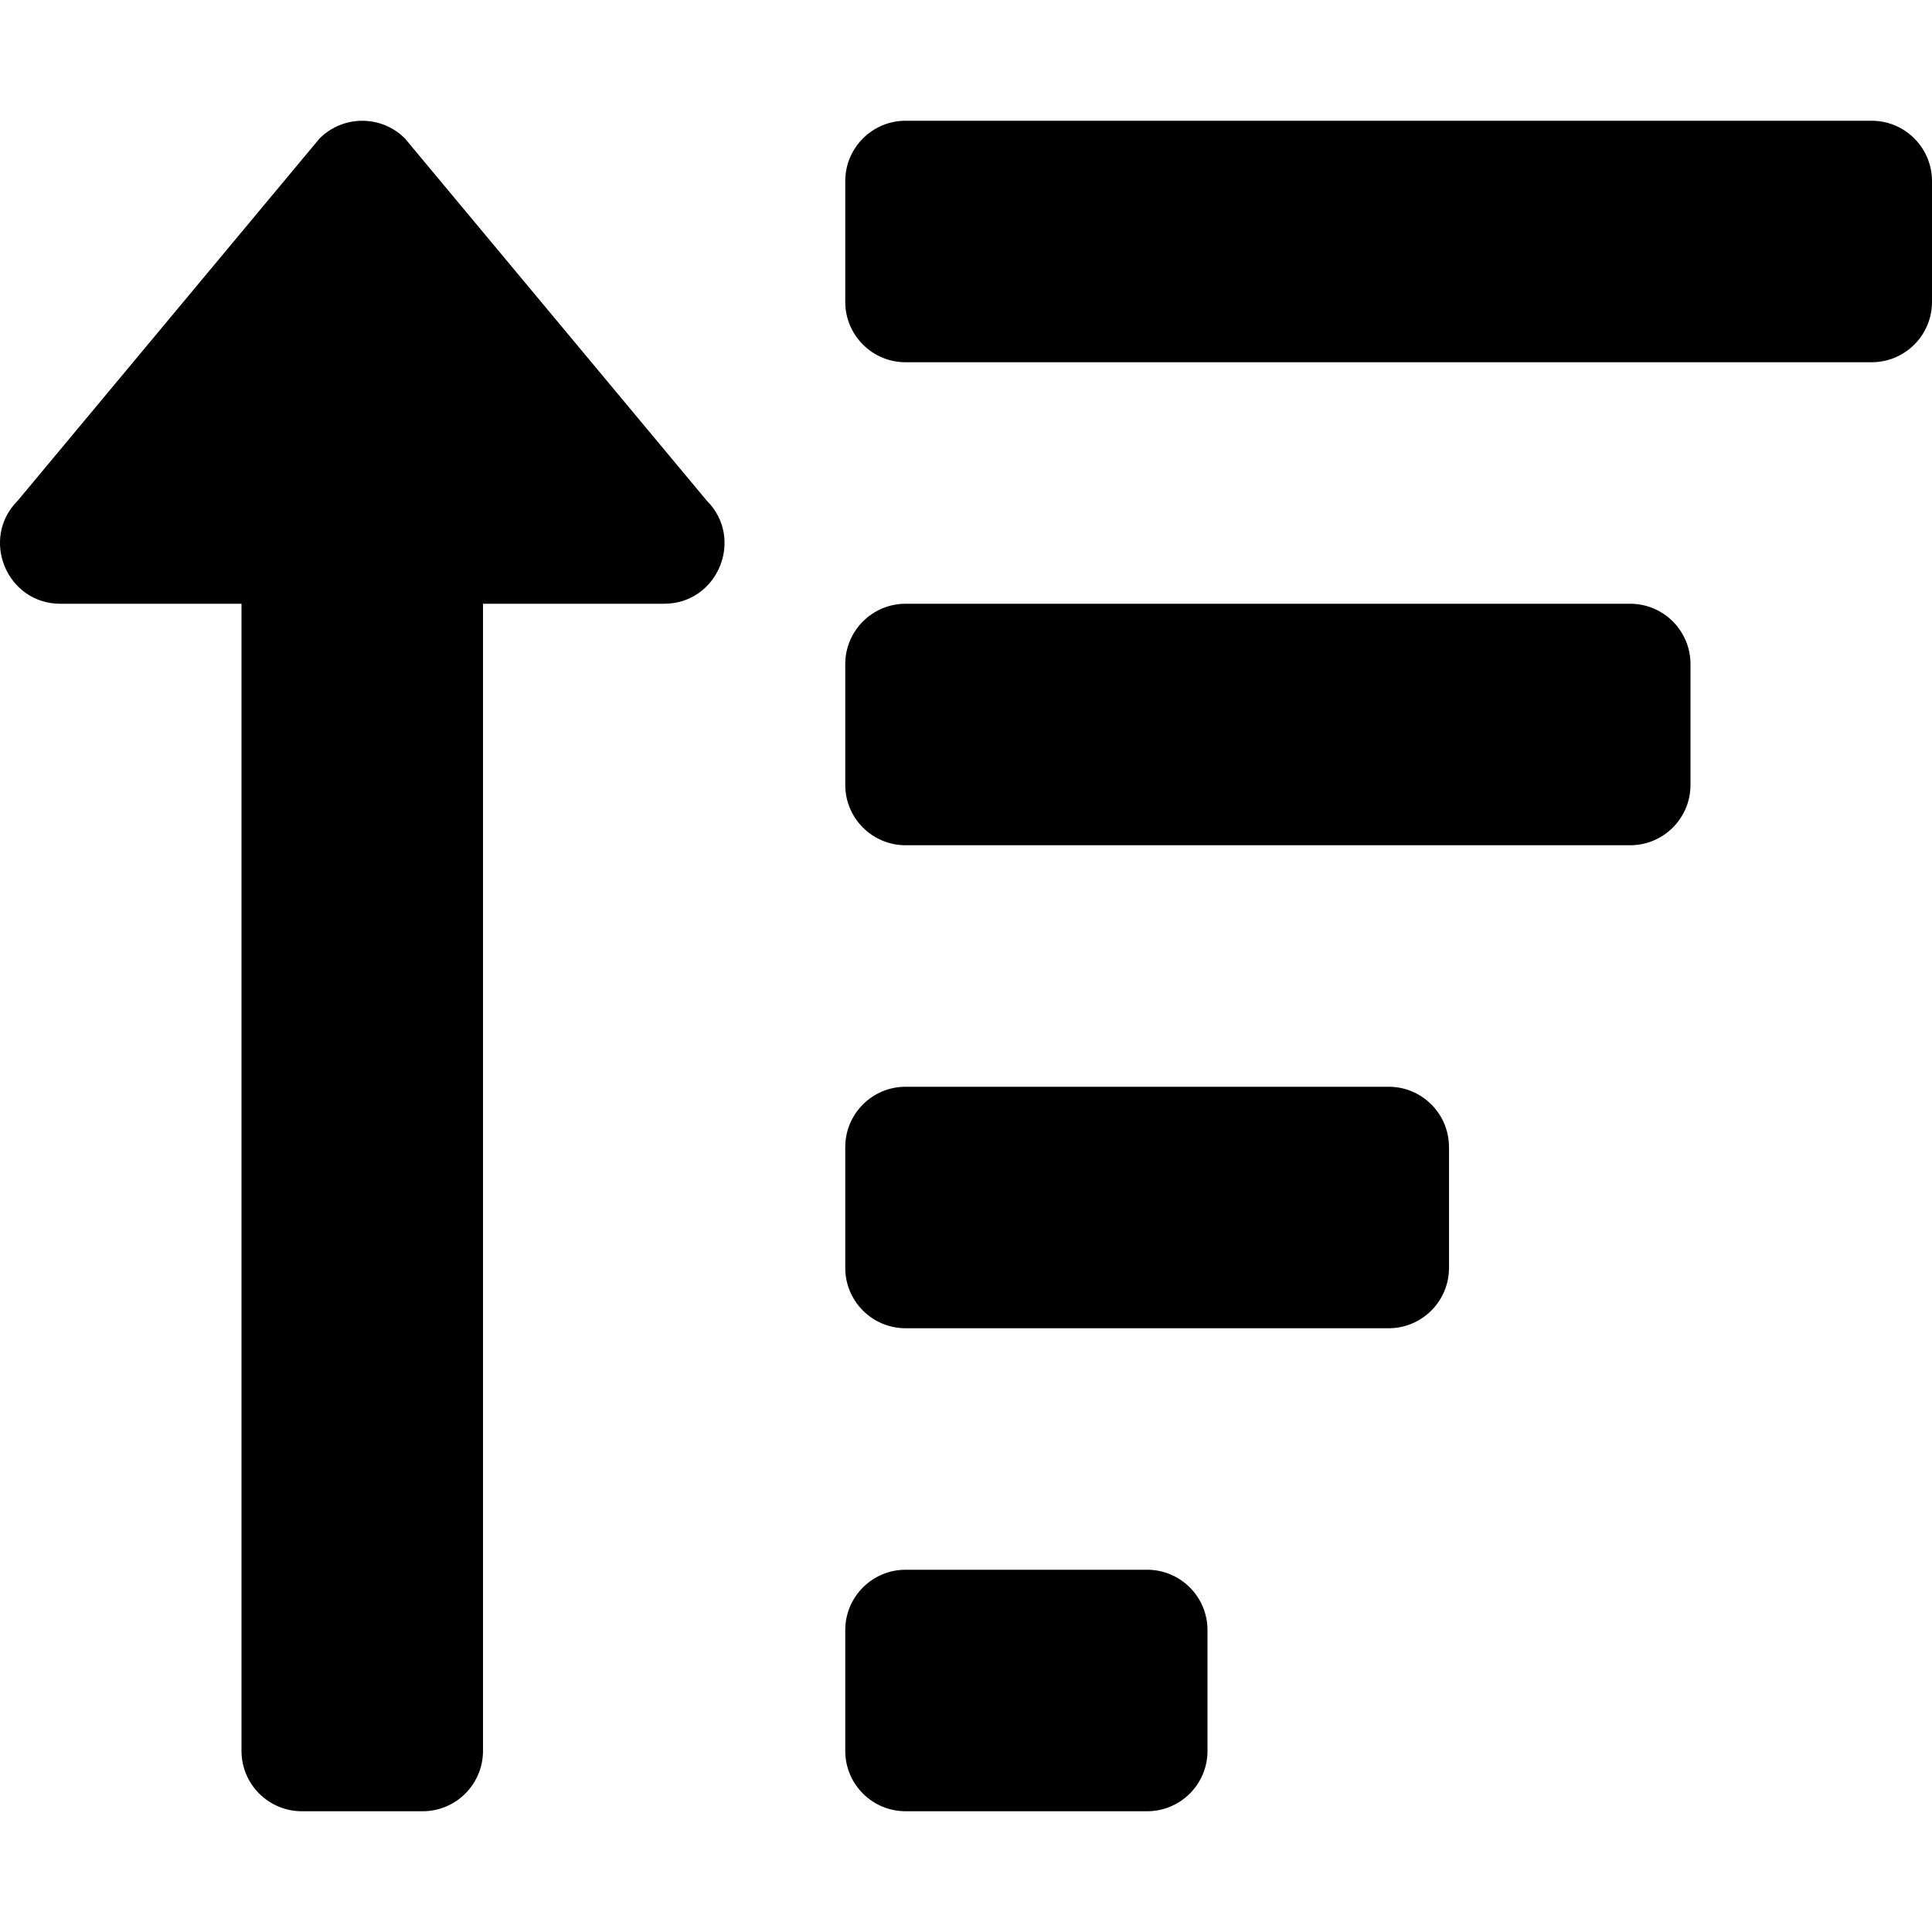
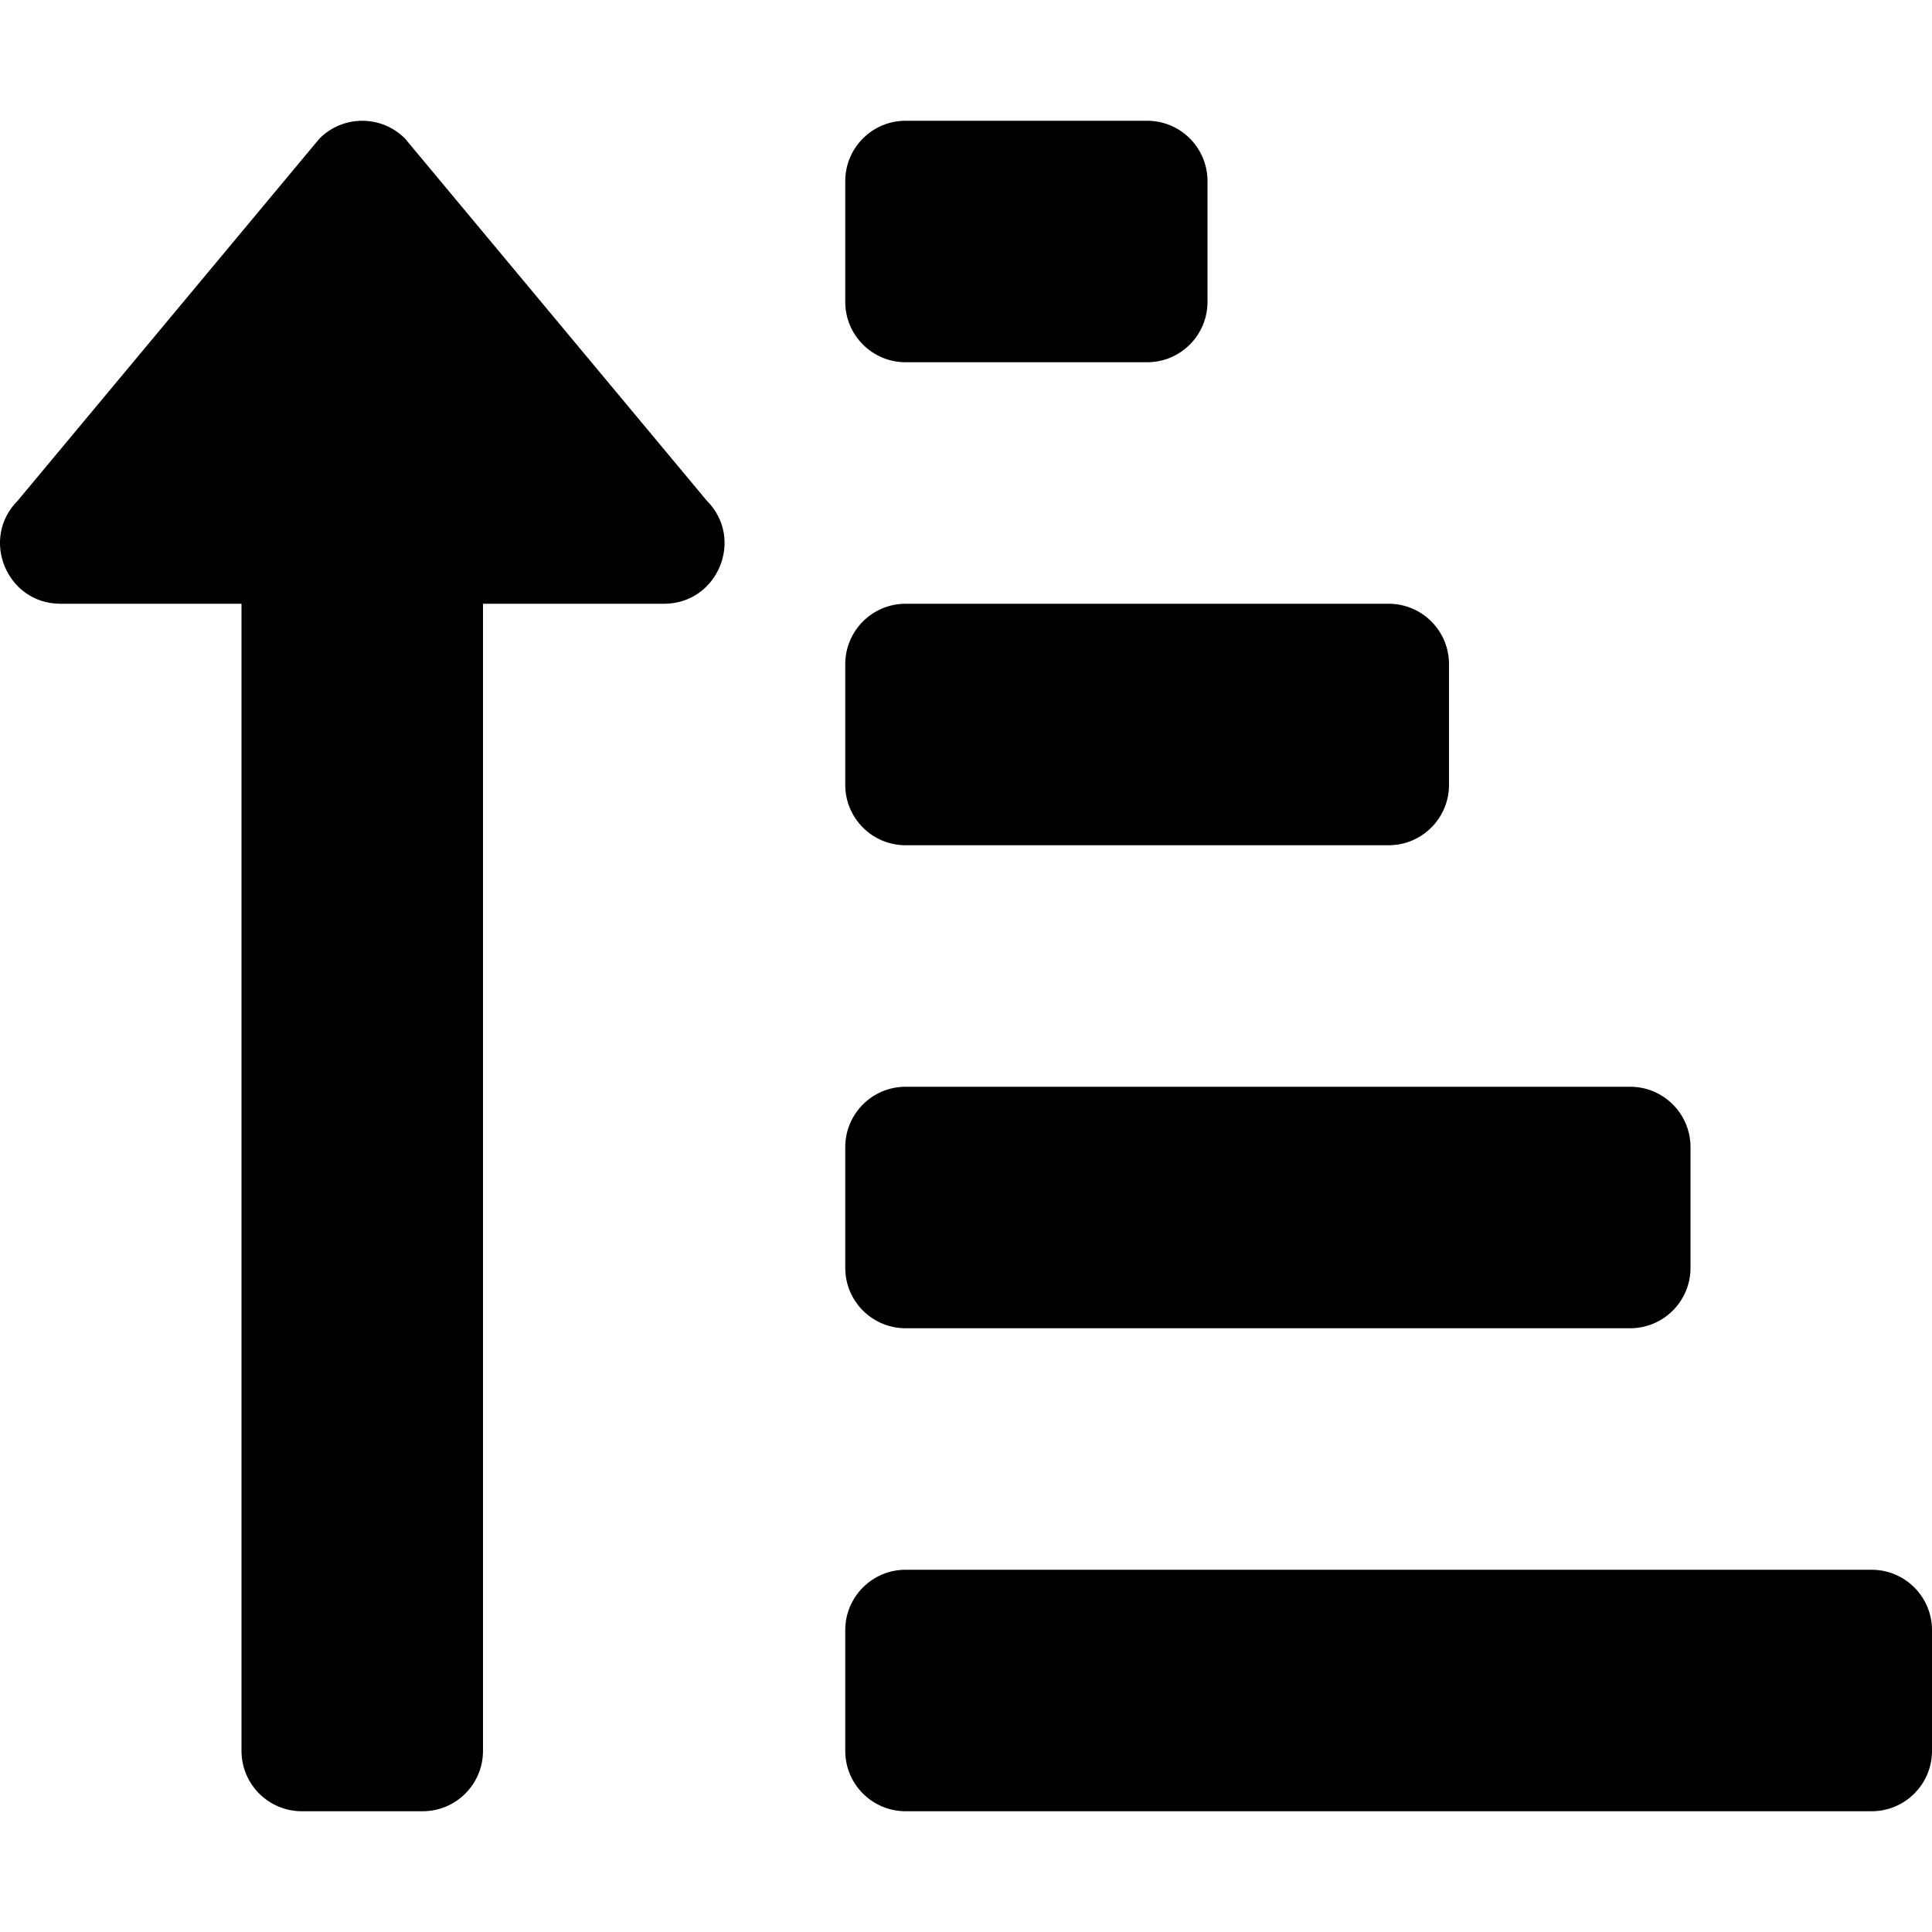
- <svg xmlns="http://www.w3.org/2000/svg" aria-hidden="true" focusable="false" data-prefix="fas" data-icon="sort-amount-up" class="svg-inline--fa fa-sort-amount-up fa-w-16" role="img" viewBox="0 0 512 512">
-   <path fill="currentColor" d="M304 416h-64a16 16 0 0 0-16 16v32a16 16 0 0 0 16 16h64a16 16 0 0 0 16-16v-32a16 16 0 0 0-16-16zM16 160h48v304a16 16 0 0 0 16 16h32a16 16 0 0 0 16-16V160h48c14.21 0 21.38-17.24 11.31-27.31l-80-96a16 16 0 0 0-22.62 0l-80 96C-5.35 142.74 1.77 160 16 160zm416 0H240a16 16 0 0 0-16 16v32a16 16 0 0 0 16 16h192a16 16 0 0 0 16-16v-32a16 16 0 0 0-16-16zm-64 128H240a16 16 0 0 0-16 16v32a16 16 0 0 0 16 16h128a16 16 0 0 0 16-16v-32a16 16 0 0 0-16-16zM496 32H240a16 16 0 0 0-16 16v32a16 16 0 0 0 16 16h256a16 16 0 0 0 16-16V48a16 16 0 0 0-16-16z" />
+ <svg xmlns="http://www.w3.org/2000/svg" viewBox="0 0 512 512">
+   <path d="M240 96h64a16 16 0 0 0 16-16V48a16 16 0 0 0-16-16h-64a16 16 0 0 0-16 16v32a16 16 0 0 0 16 16zm0 128h128a16 16 0 0 0 16-16v-32a16 16 0 0 0-16-16H240a16 16 0 0 0-16 16v32a16 16 0 0 0 16 16zm256 192H240a16 16 0 0 0-16 16v32a16 16 0 0 0 16 16h256a16 16 0 0 0 16-16v-32a16 16 0 0 0-16-16zm-256-64h192a16 16 0 0 0 16-16v-32a16 16 0 0 0-16-16H240a16 16 0 0 0-16 16v32a16 16 0 0 0 16 16zM16 160h48v304a16 16 0 0 0 16 16h32a16 16 0 0 0 16-16V160h48c14.21 0 21.39-17.24 11.31-27.31l-80-96a16 16 0 0 0-22.62 0l-80 96C-5.35 142.74 1.78 160 16 160z" />
</svg>
